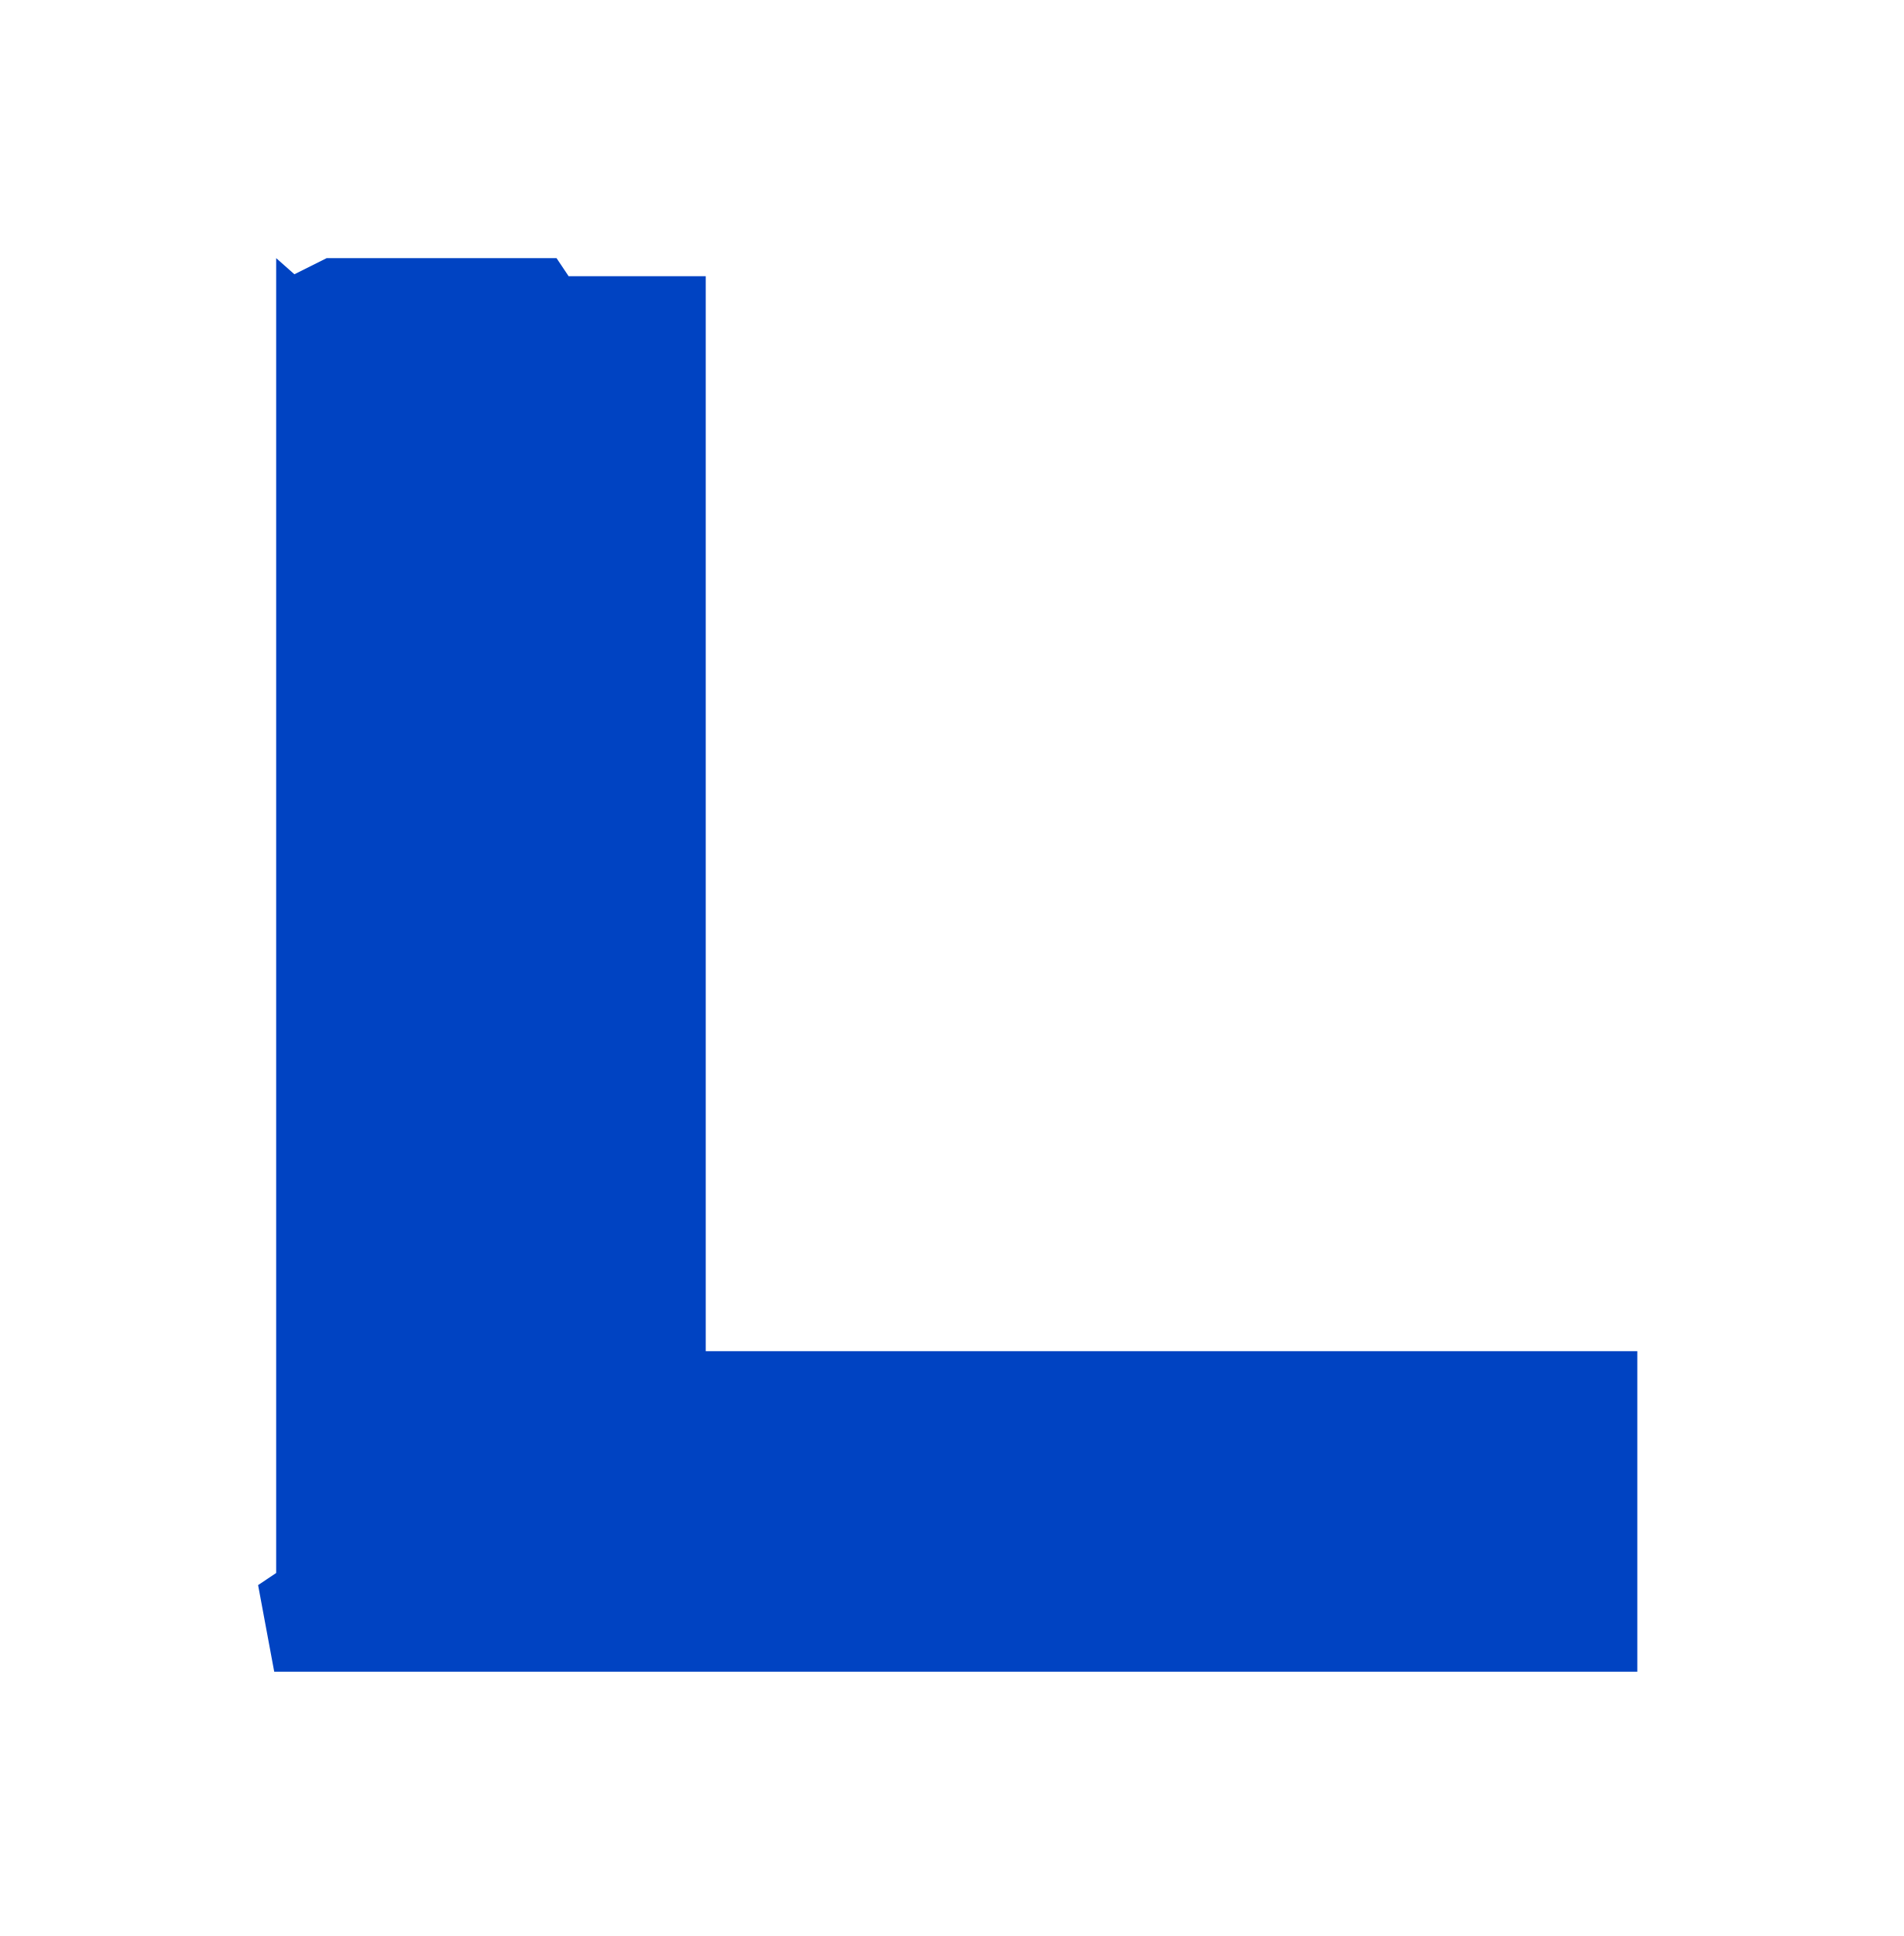
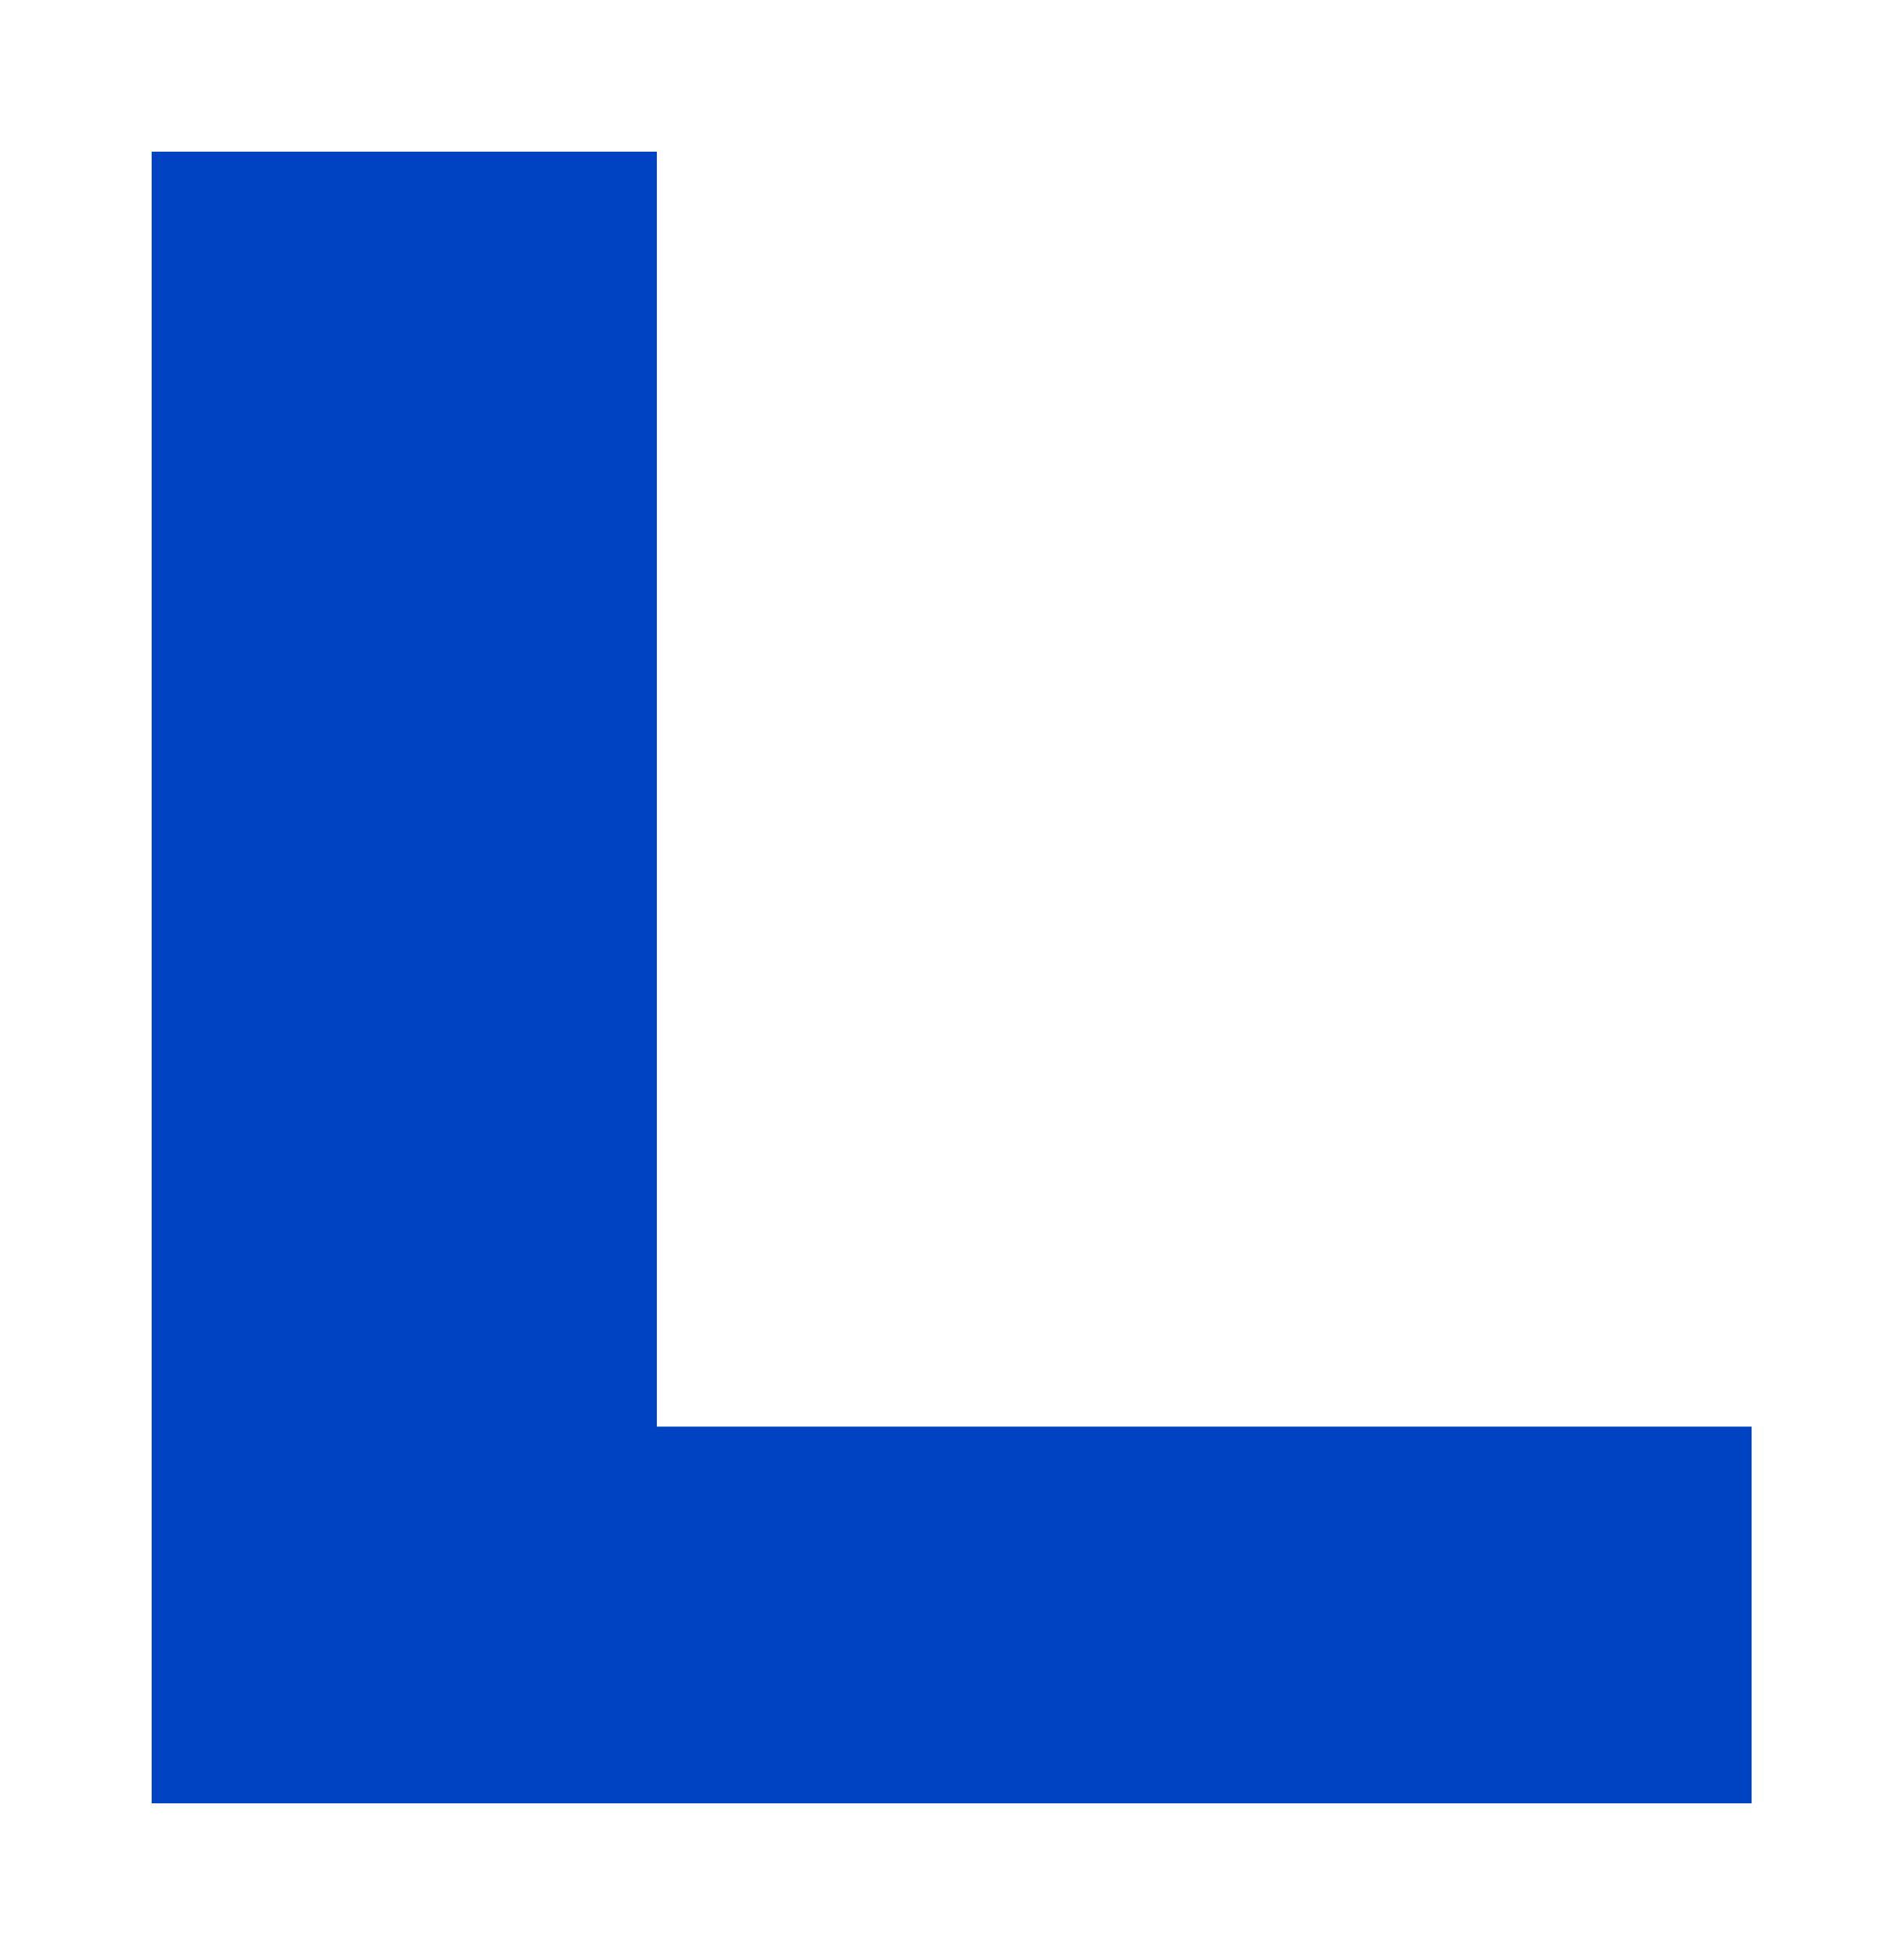
- <svg xmlns="http://www.w3.org/2000/svg" viewBox="487 475 118 120" width="118" height="120">
-   <g id="09_Sub_L_2">
-     <path d="M 504.12 491.0 L 504.12 572.5 L 503.0 573.25 L 504.0 578.62 L 588.5 578.62 L 588.5 558.75 L 530.75 558.75 L 530.75 492.12 L 522.25 492.12 L 521.5 491.0 L 507.25 491.0 L 505.25 492.0 Z" fill="#0043C2" fill-rule="evenodd" />
+ <svg xmlns="http://www.w3.org/2000/svg" viewBox="496.1 483.5 100.4 103.12">
+   <g id="09_Sub_L_2" data-layer-name="09_Sub_L_2">
+     <path fill="#0043C2" fill-rule="evenodd" d="M 504.1 491.5 L 530.75 491.5 L 530.75 558.75 L 588.5 558.75 L 588.5 578.62 L 504.1 578.62 Z" />
  </g>
</svg>
